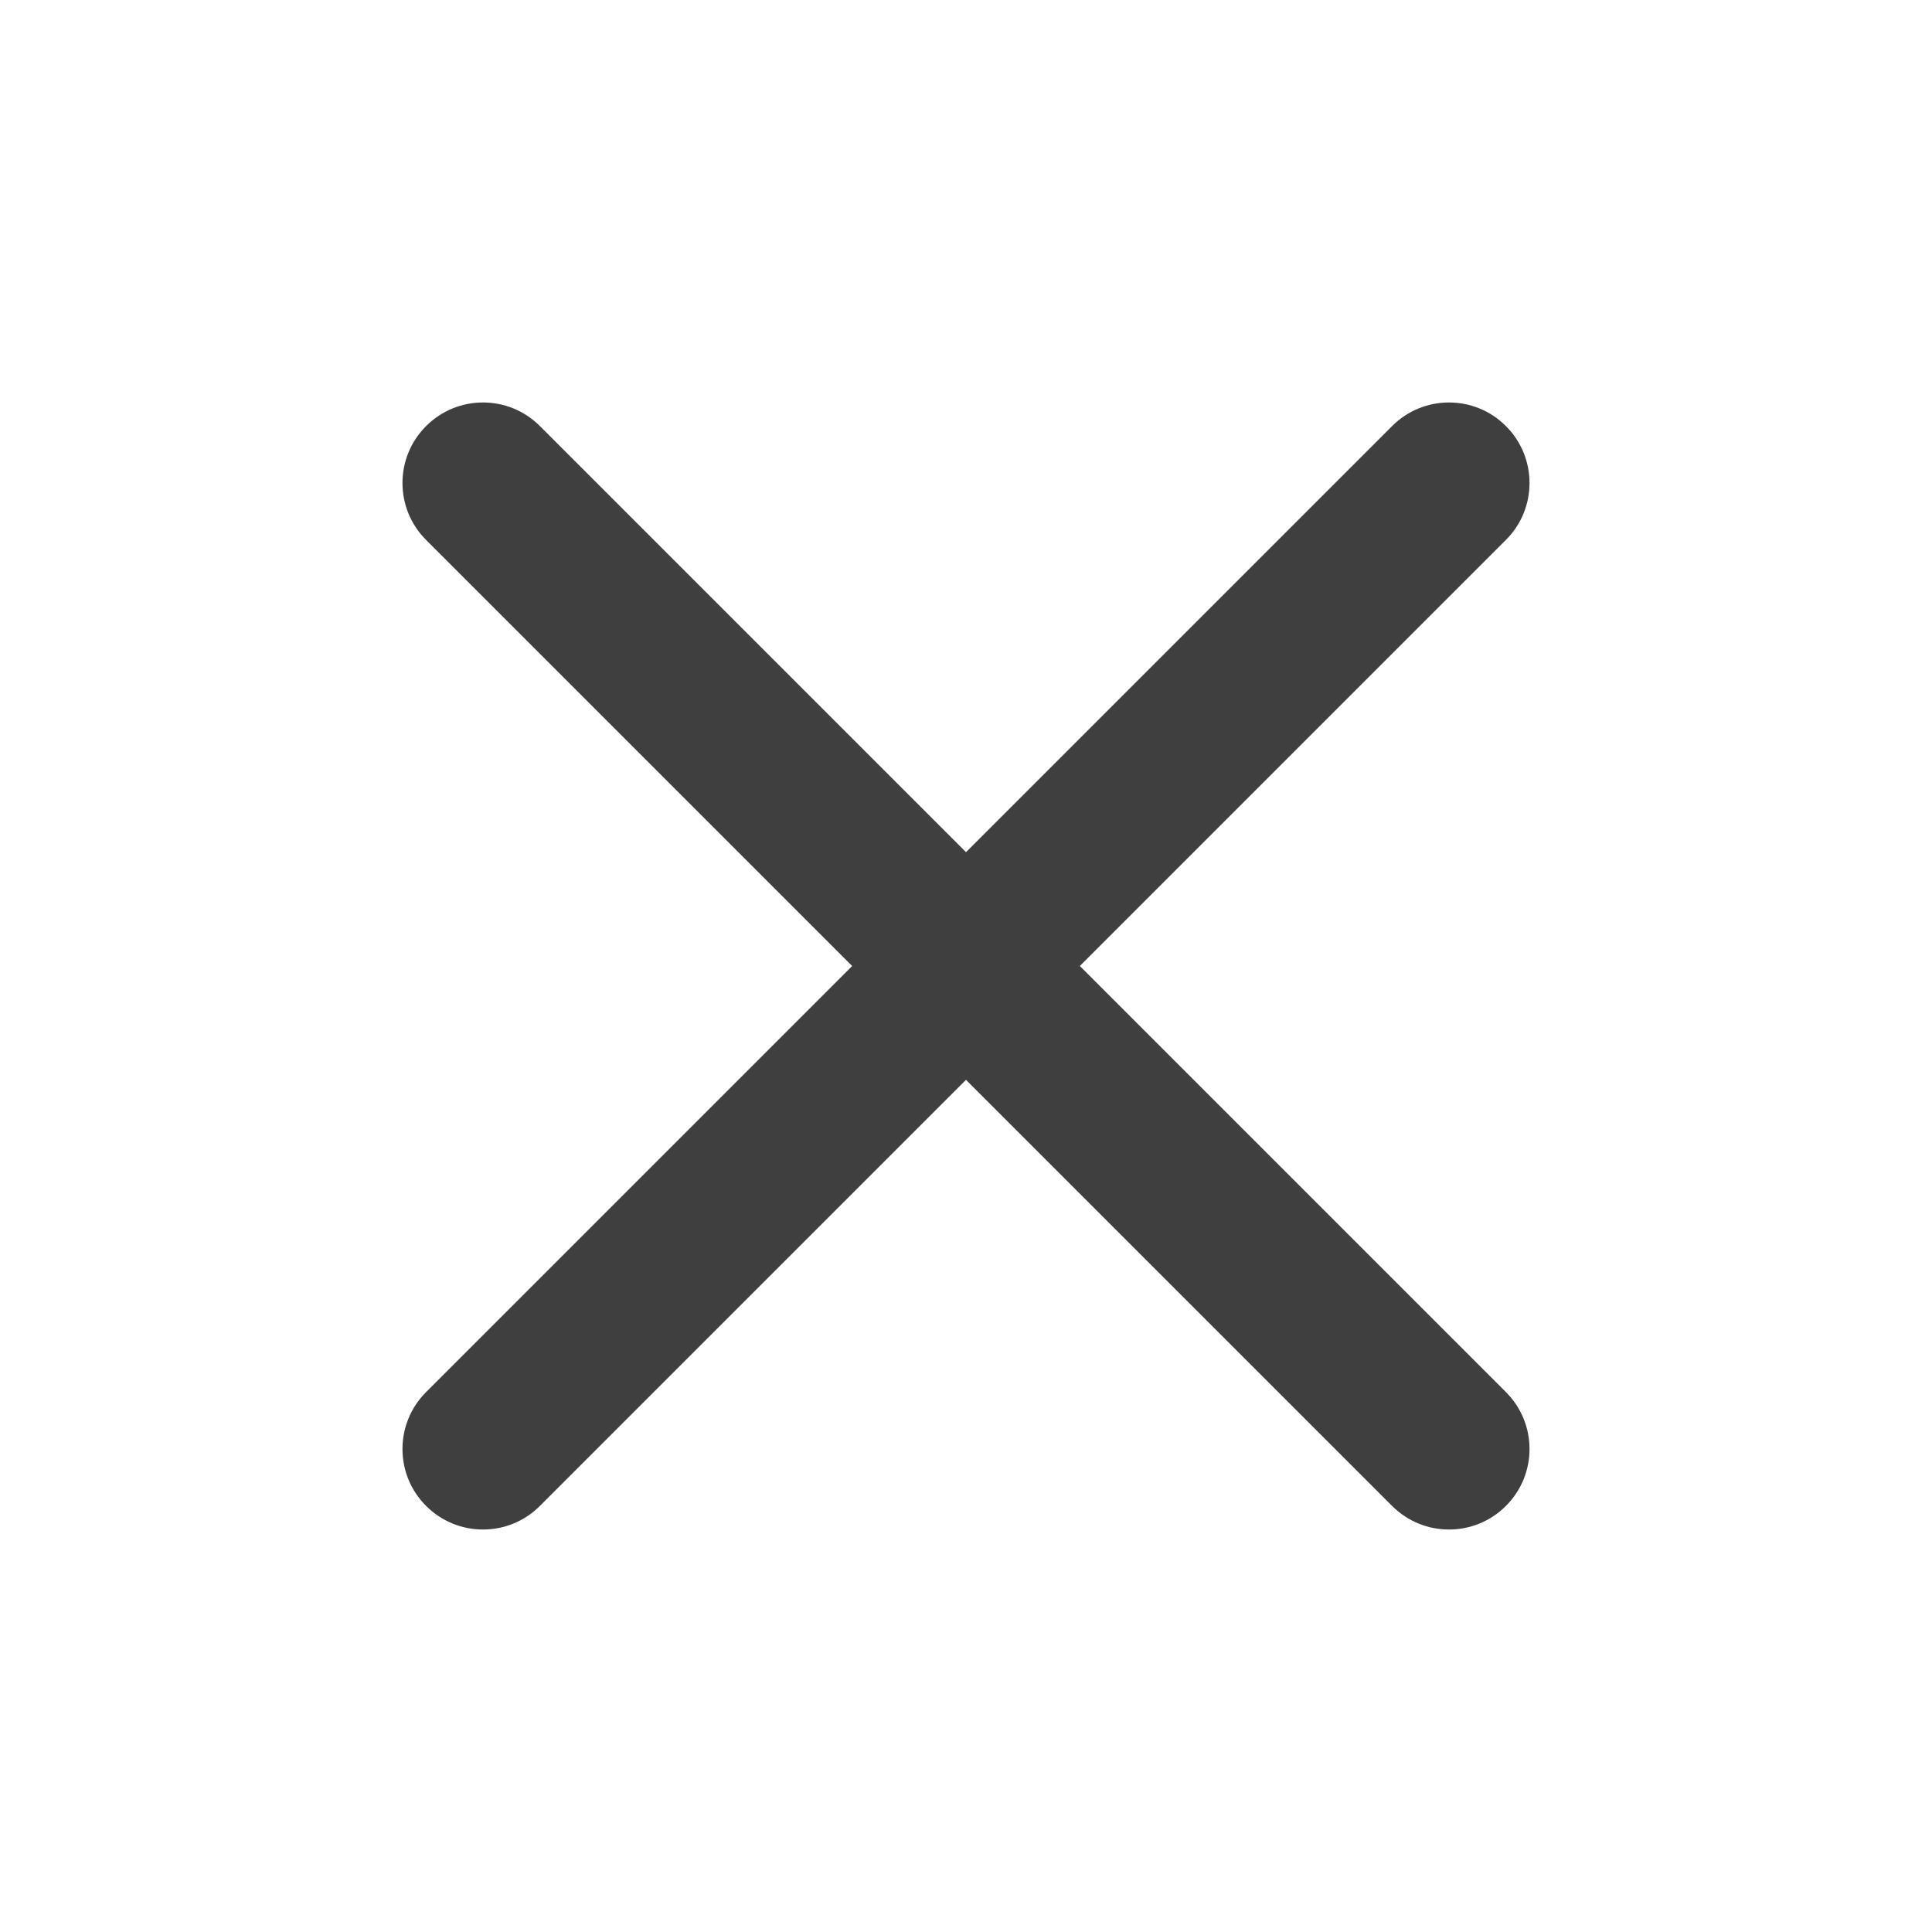
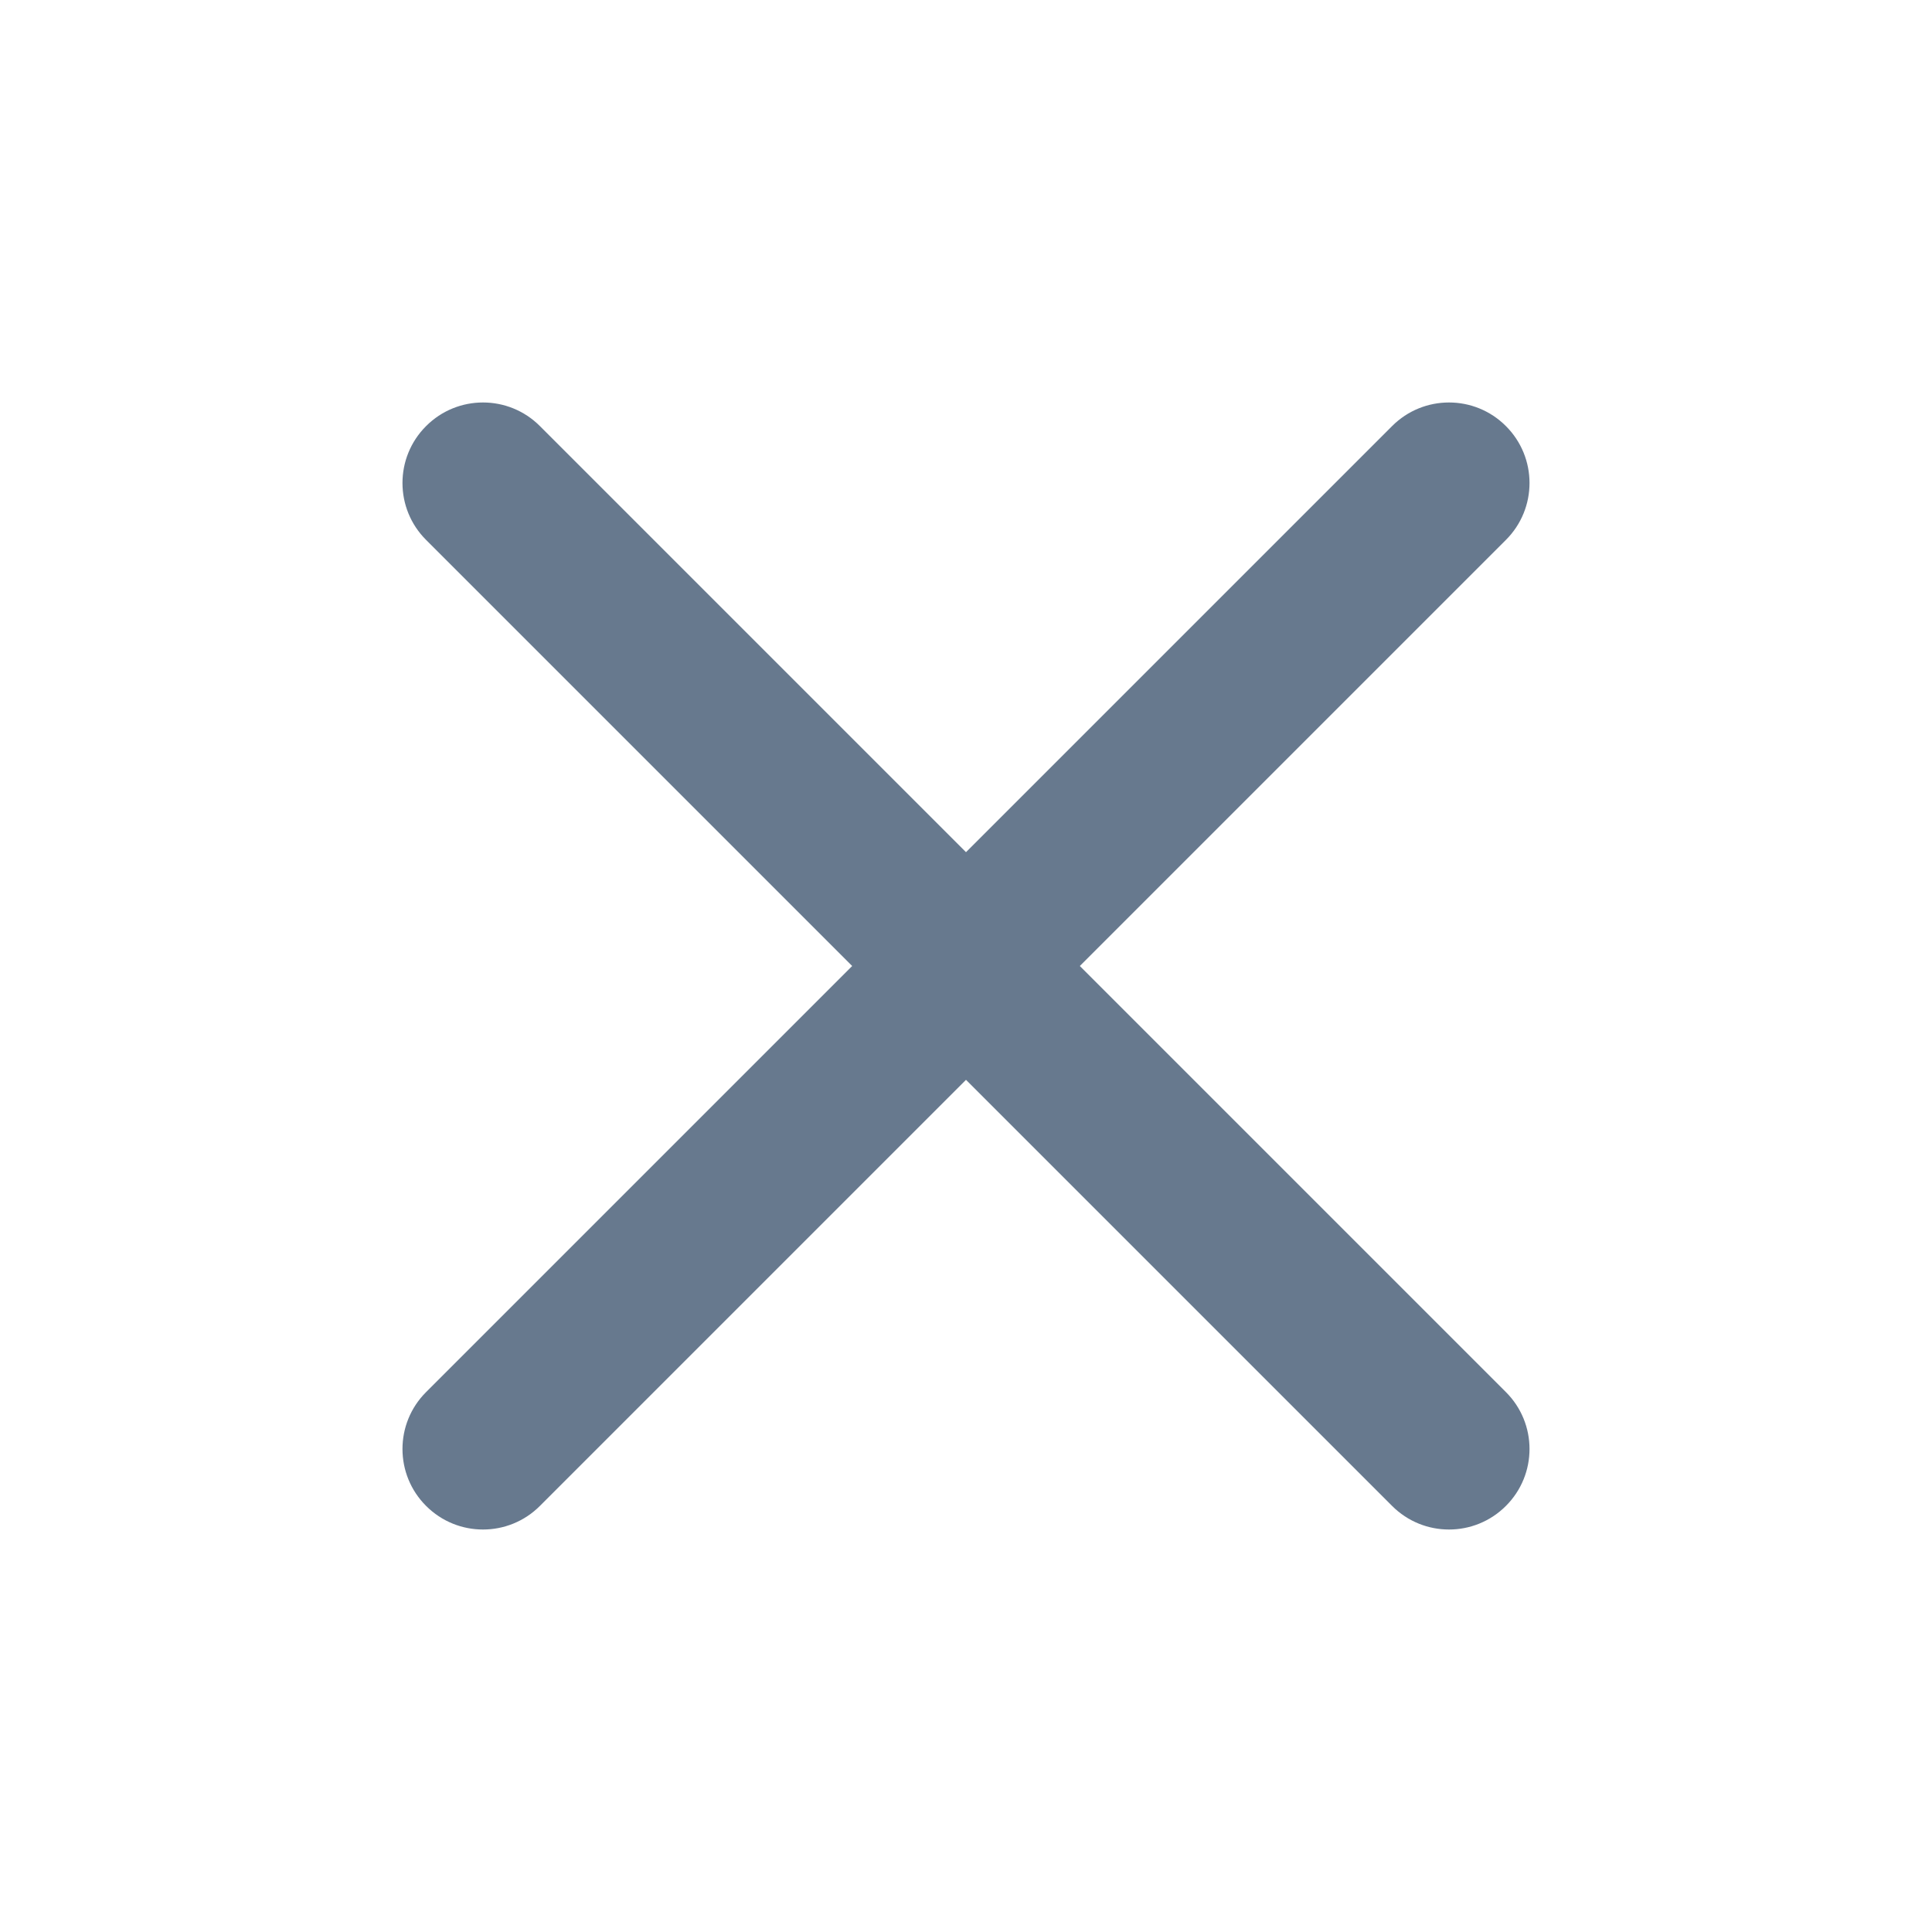
<svg xmlns="http://www.w3.org/2000/svg" width="24" height="24" viewBox="0 0 24 24" fill="none">
-   <path fill-rule="evenodd" clip-rule="evenodd" d="M5.293 5.293C5.683 4.902 6.317 4.902 6.707 5.293L12 10.586L17.293 5.293C17.683 4.902 18.317 4.902 18.707 5.293C19.098 5.683 19.098 6.317 18.707 6.707L13.414 12L18.707 17.293C19.098 17.683 19.098 18.317 18.707 18.707C18.317 19.098 17.683 19.098 17.293 18.707L12 13.414L6.707 18.707C6.317 19.098 5.683 19.098 5.293 18.707C4.902 18.317 4.902 17.683 5.293 17.293L10.586 12L5.293 6.707C4.902 6.317 4.902 5.683 5.293 5.293Z" fill="#3f3f3f" />
+   <path fill-rule="evenodd" clip-rule="evenodd" d="M5.293 5.293C5.683 4.902 6.317 4.902 6.707 5.293L12 10.586L17.293 5.293C17.683 4.902 18.317 4.902 18.707 5.293C19.098 5.683 19.098 6.317 18.707 6.707L13.414 12L18.707 17.293C19.098 17.683 19.098 18.317 18.707 18.707C18.317 19.098 17.683 19.098 17.293 18.707L12 13.414L6.707 18.707C6.317 19.098 5.683 19.098 5.293 18.707C4.902 18.317 4.902 17.683 5.293 17.293L10.586 12L5.293 6.707C4.902 6.317 4.902 5.683 5.293 5.293Z" fill="#67798E" />
</svg>
